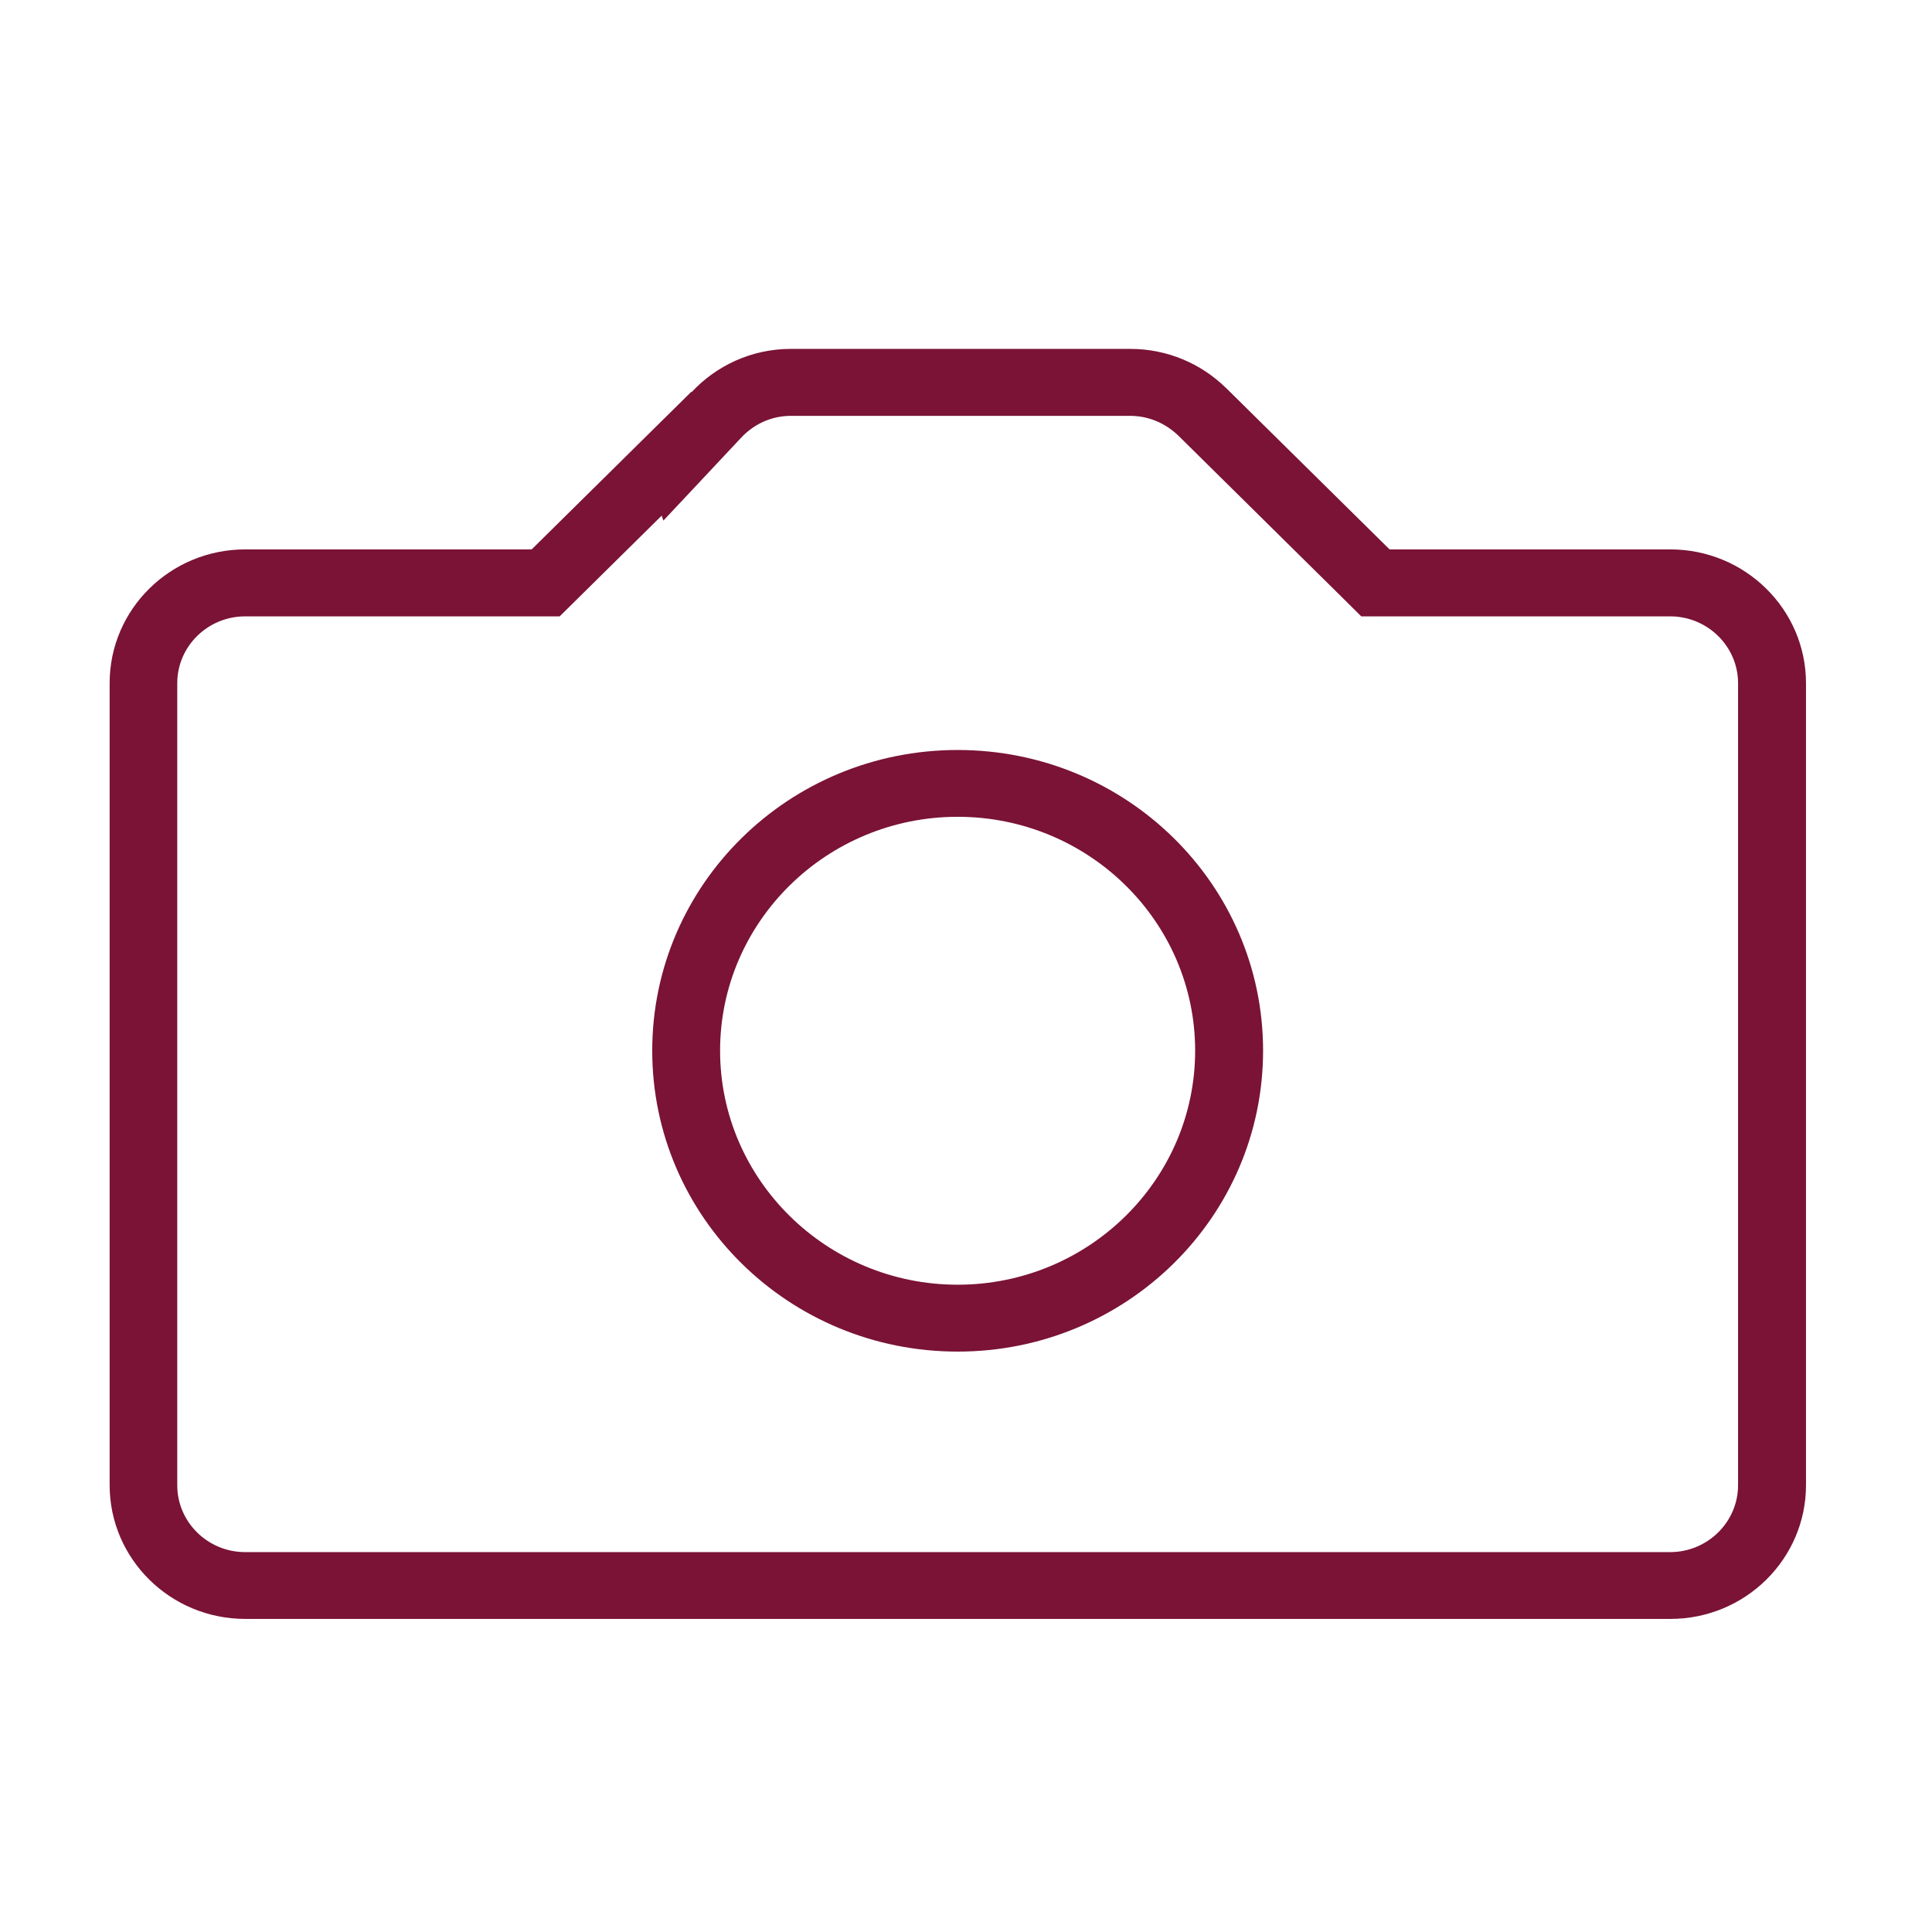
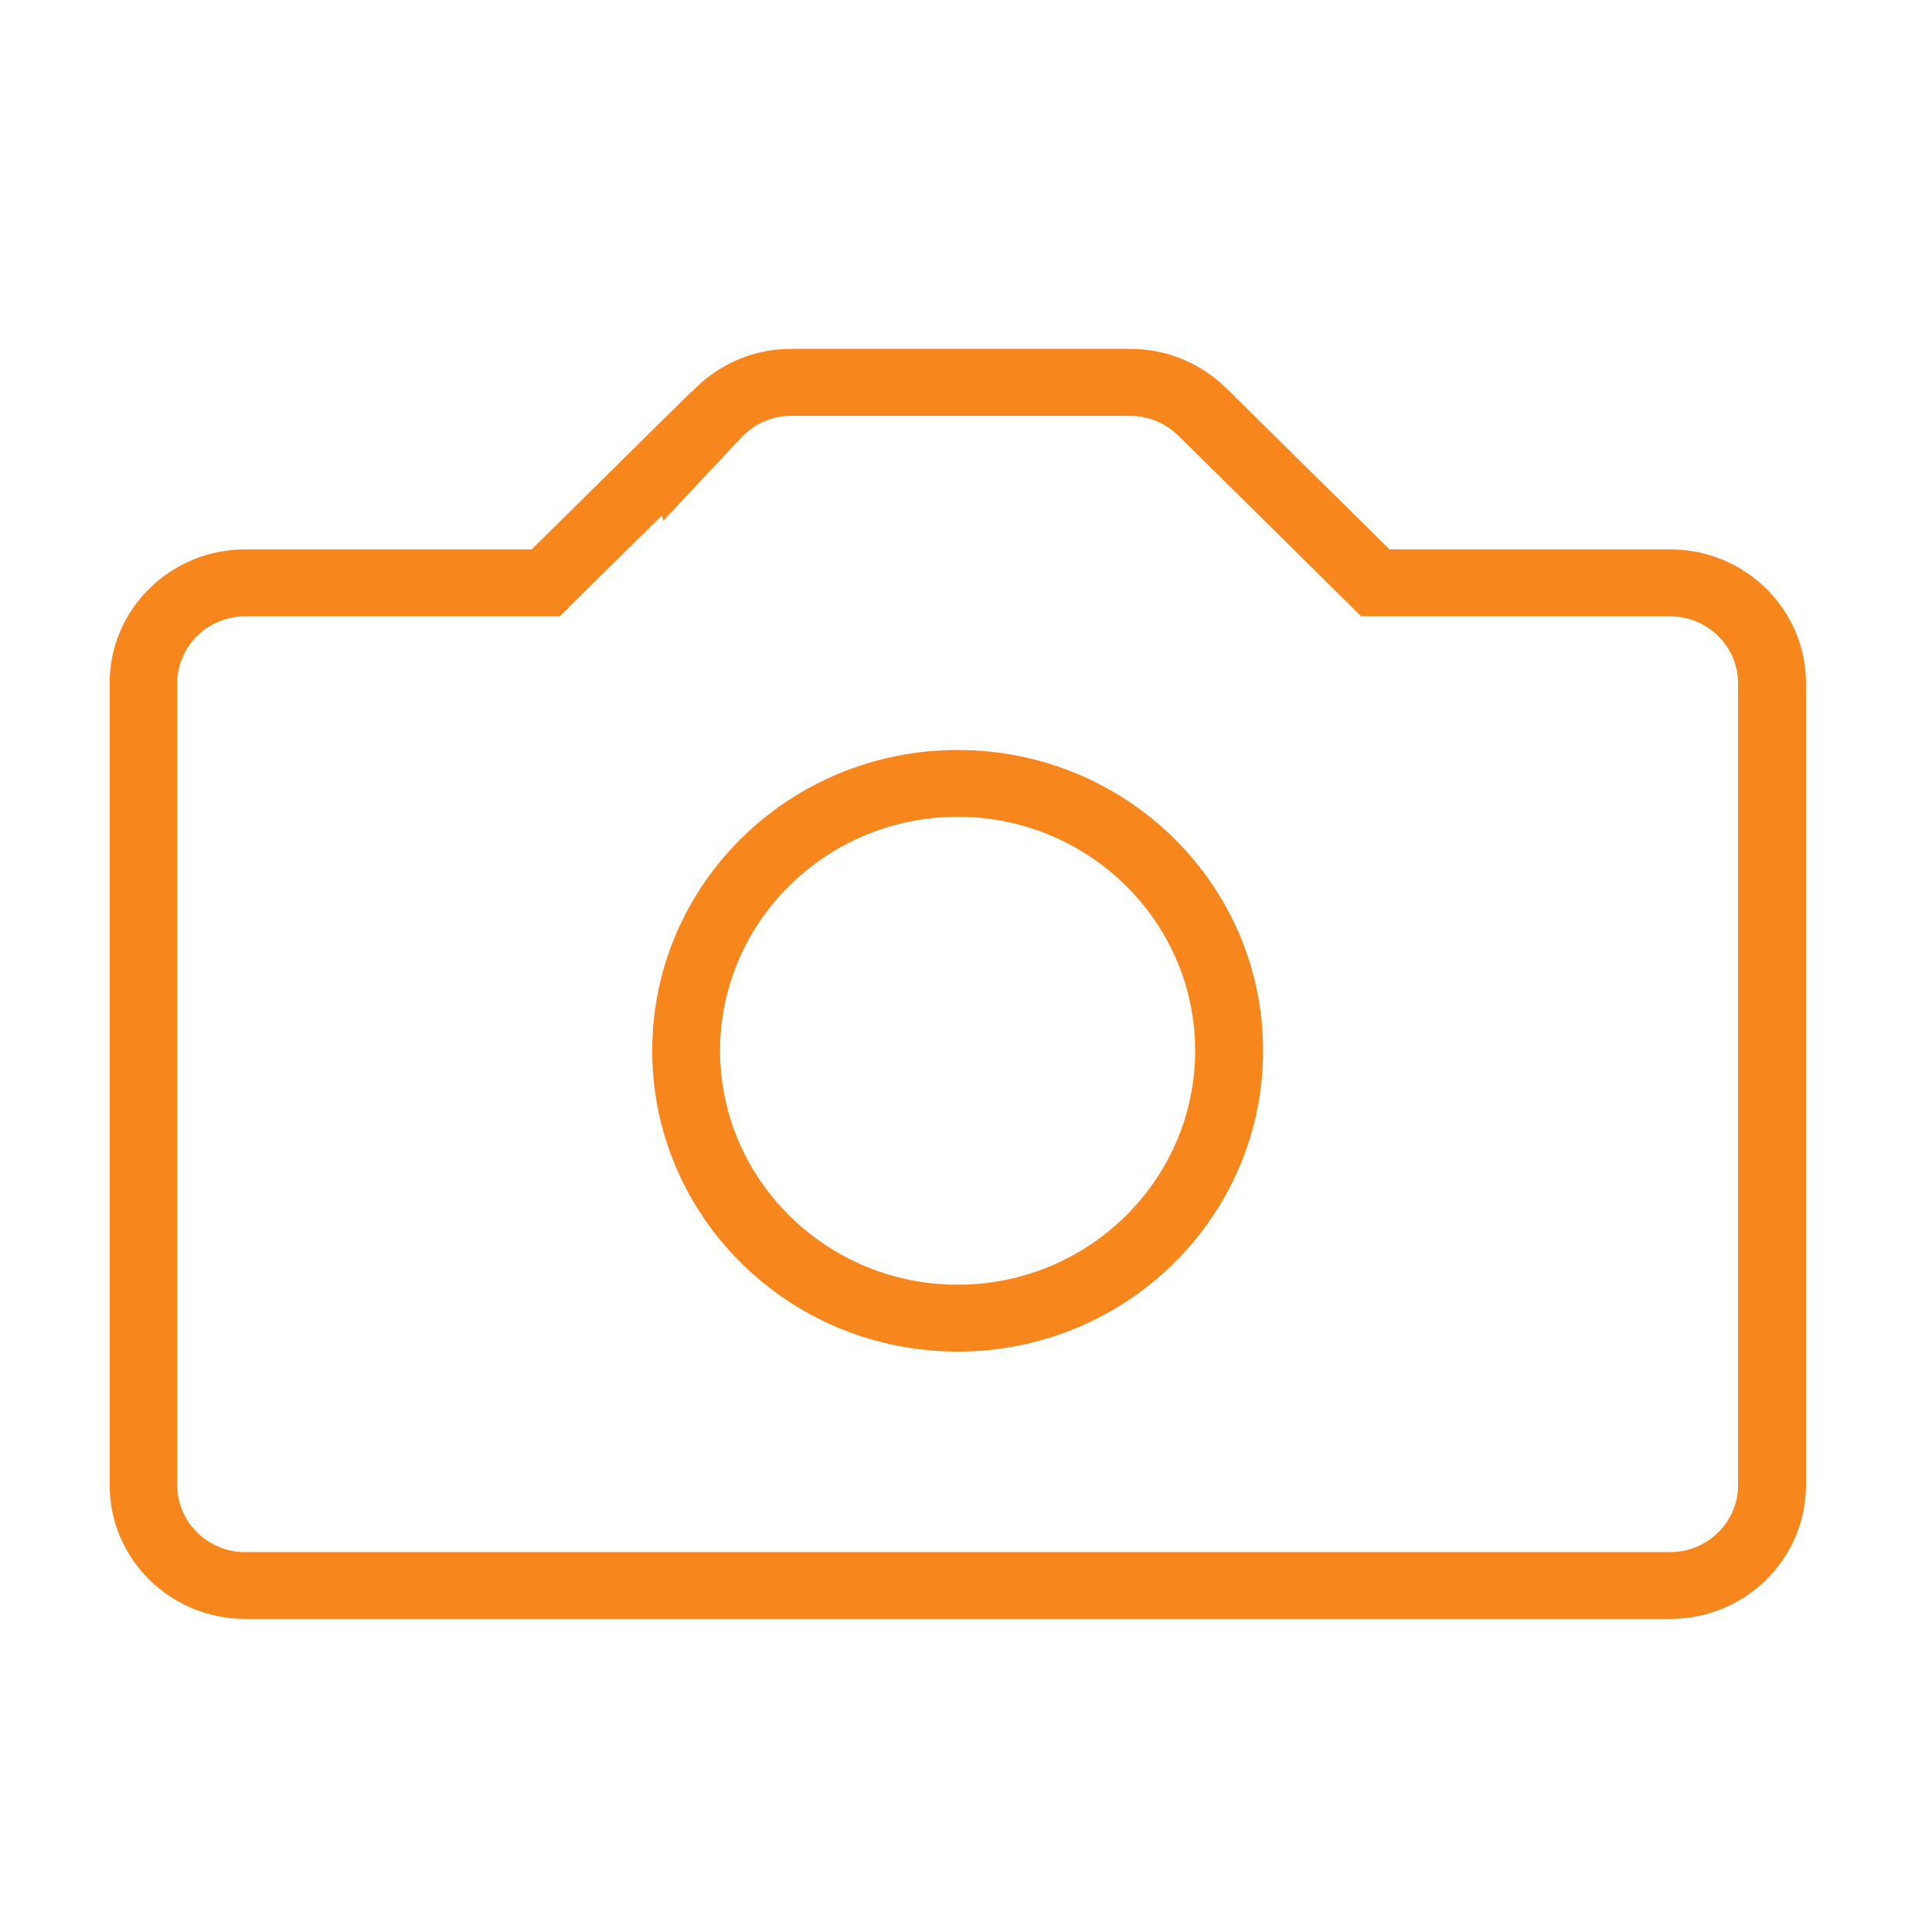
- <svg xmlns="http://www.w3.org/2000/svg" version="1.1" id="Layer_1" x="0px" y="0px" width="24.088px" height="24px" viewBox="113.789 0 24.088 24" enable-background="new 113.789 0 24.088 24" xml:space="preserve" fill="#7a1336">
+ <svg xmlns="http://www.w3.org/2000/svg" version="1.1" id="Layer_1" x="0px" y="0px" width="24.088px" height="24px" viewBox="113.789 0 24.088 24" enable-background="new 113.789 0 24.088 24" xml:space="preserve" fill="#F7861C">
  <g>
    <path d="M134.613,6.85h-3.499l-2.035-2.009c-0.003-0.002-0.004-0.004-0.006-0.006l-0.004-0.003l0,0   c-0.306-0.298-0.725-0.482-1.189-0.482h-4.23c-0.491,0-0.93,0.209-1.238,0.539l-0.003-0.005l-1.991,1.966h-3.571   c-0.935,0-1.691,0.747-1.691,1.667v10c0,0.92,0.757,1.668,1.691,1.668h17.768c0.934,0,1.691-0.748,1.691-1.668v-10   C136.305,7.597,135.547,6.85,134.613,6.85z M135.459,18.518c0,0.459-0.381,0.834-0.846,0.834h-17.768   c-0.466,0-0.846-0.374-0.846-0.834v-10c0-0.459,0.38-0.833,0.846-0.833h3.571h0.351l0.248-0.245l1.024-1.011l0.021,0.062   l0.971-1.035c0.164-0.175,0.385-0.271,0.618-0.271h4.23c0.223,0,0.435,0.086,0.602,0.247l2.033,2.008l0.247,0.245h0.353h3.499   c0.465,0,0.846,0.374,0.846,0.833V18.518L135.459,18.518z" />
    <path d="M125.729,9.351c-2.104,0-3.808,1.678-3.808,3.749c0,2.072,1.703,3.752,3.808,3.752c2.104,0,3.808-1.68,3.808-3.752   C129.537,11.028,127.833,9.351,125.729,9.351z M125.729,16.018c-1.633,0-2.962-1.31-2.962-2.918s1.329-2.916,2.962-2.916   s2.961,1.307,2.961,2.916S127.362,16.018,125.729,16.018z" />
  </g>
</svg>
